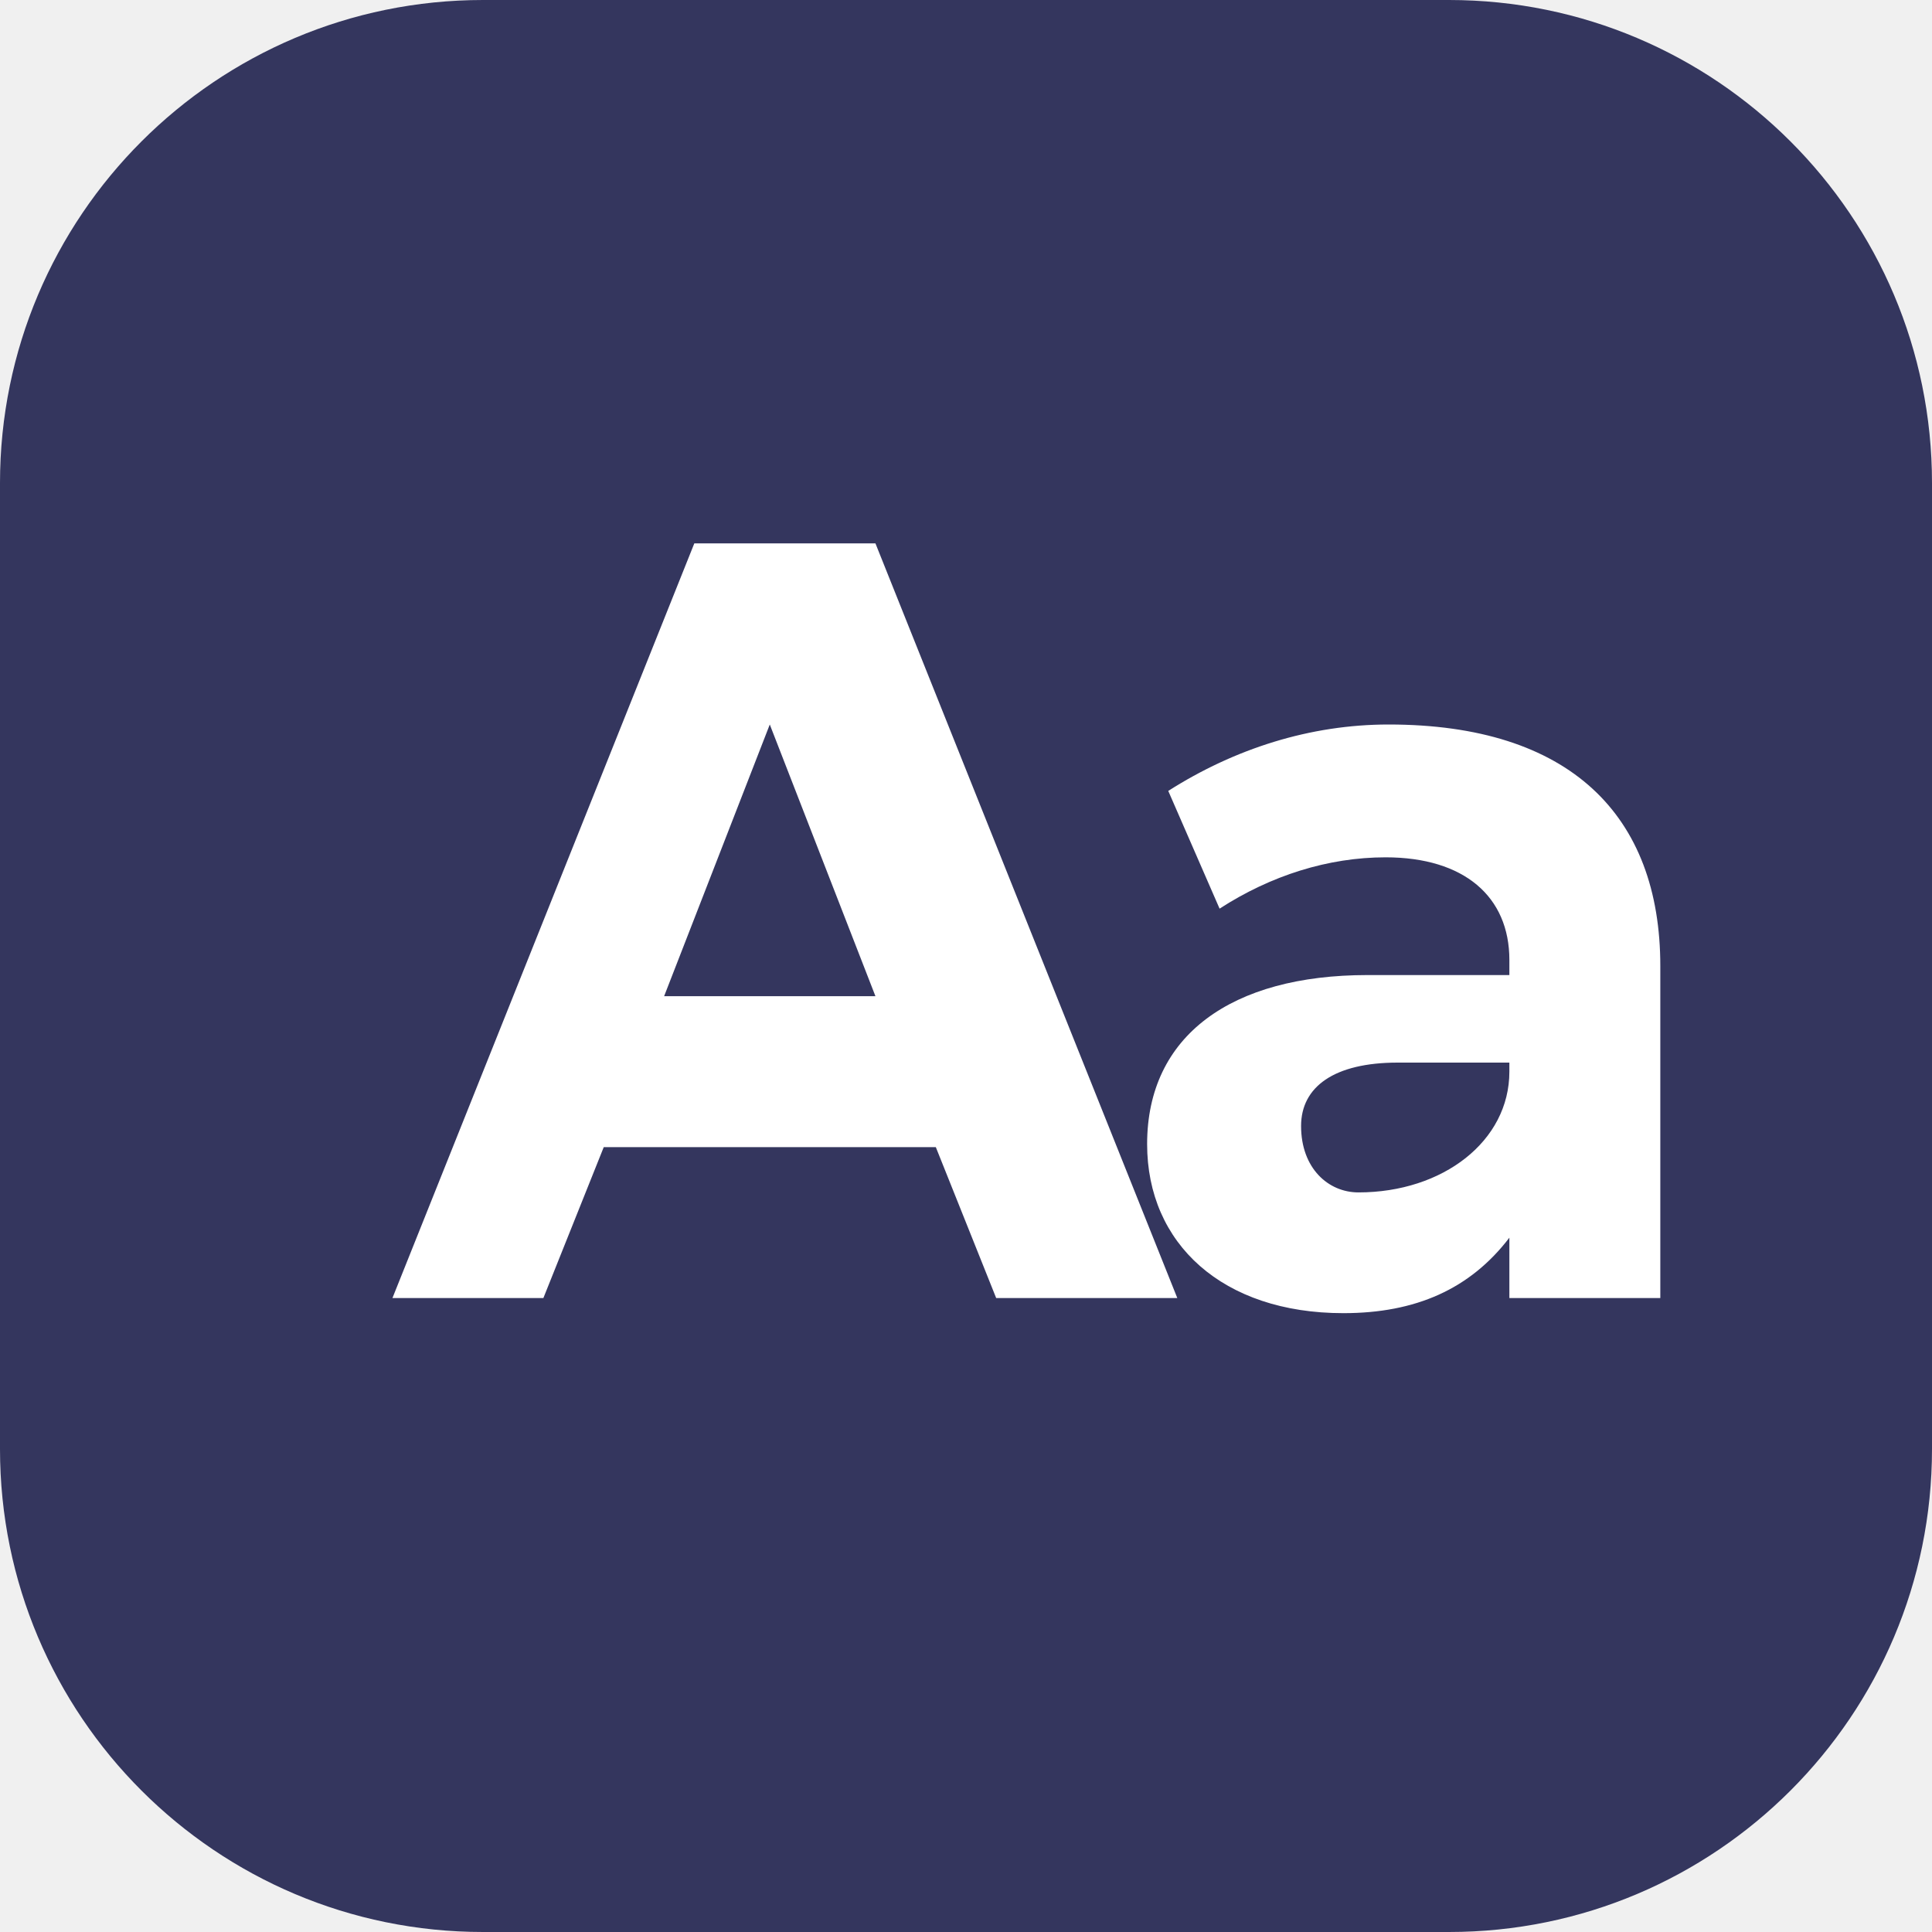
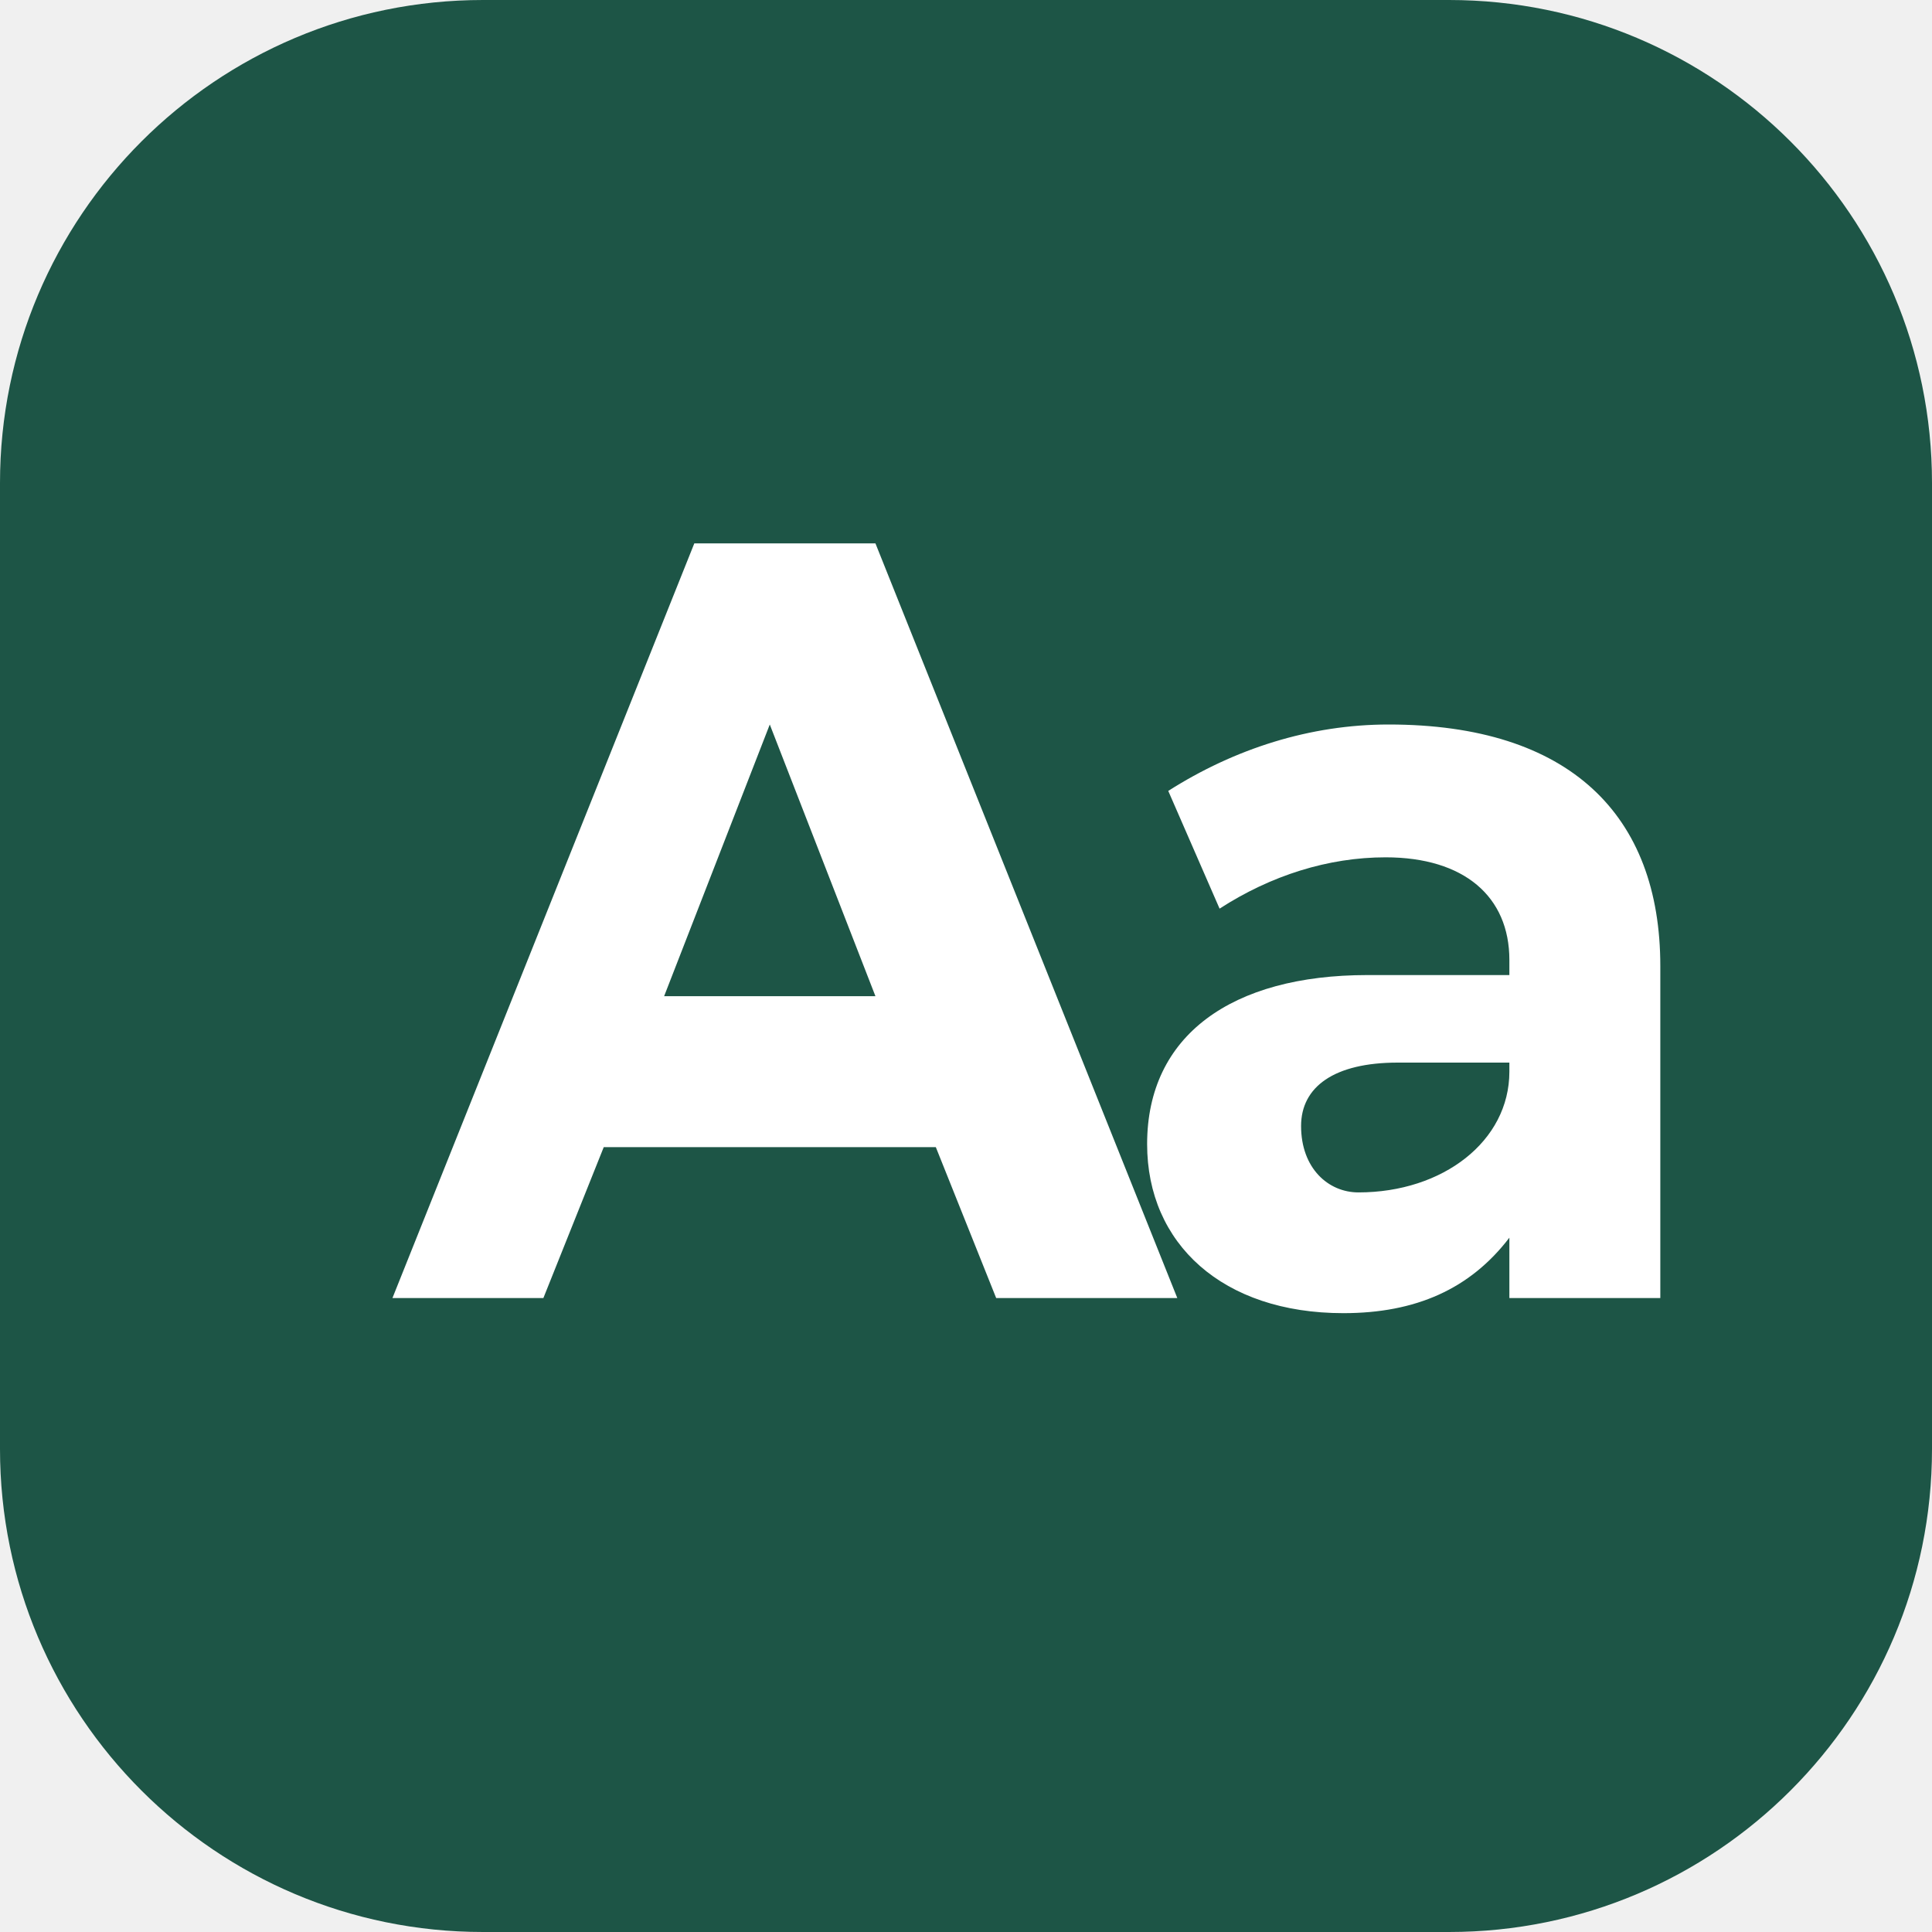
<svg xmlns="http://www.w3.org/2000/svg" viewBox="0 0 64 64">
-   <rect width="64" height="64" rx="16" fill="#34365e" />
+   <rect width="64" height="64" rx="16" fill="#1d5546" />
  <path d="M13 43l10-25h6l10 25h-6l-2-5H20l-2 5zm9-10h7l-3.5-9zm24-9c6 0 9 3 9 8v11h-5v-2c-1.3 1.7-3.1 2.5-5.5 2.5-4 0-6.5-2.3-6.5-5.6 0-3.6 2.8-5.6 7.3-5.6H50v-.5c0-2.1-1.5-3.4-4.1-3.4-1.9 0-3.8.6-5.5 1.7l-1.7-3.9c2.2-1.4 4.7-2.2 7.3-2.2zm-1 15.5c2.8 0 5-1.7 5-4v-.3h-3.7c-2.1 0-3.2.8-3.2 2.1 0 1.4.9 2.2 1.9 2.2z" fill="#fff" />
</svg>
